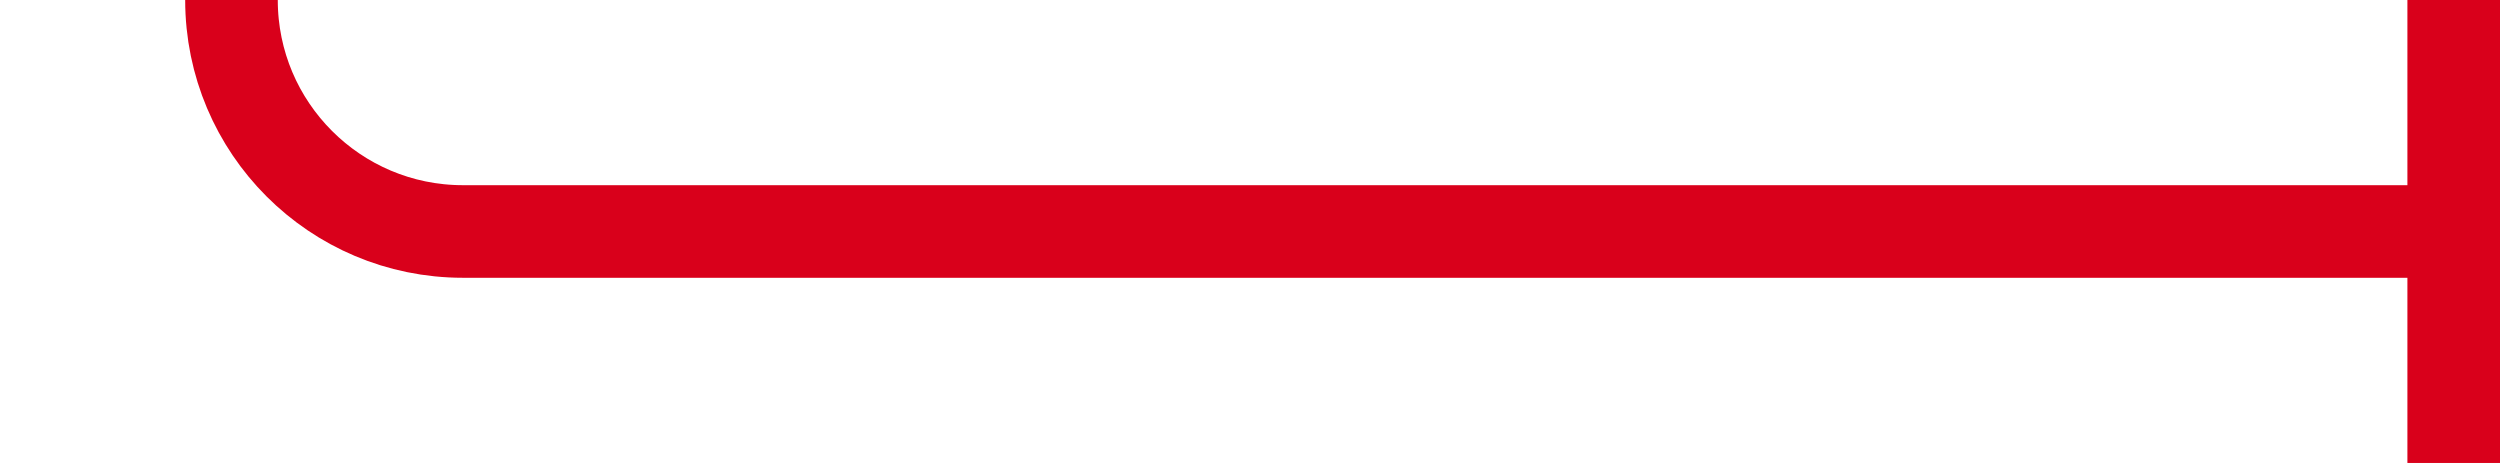
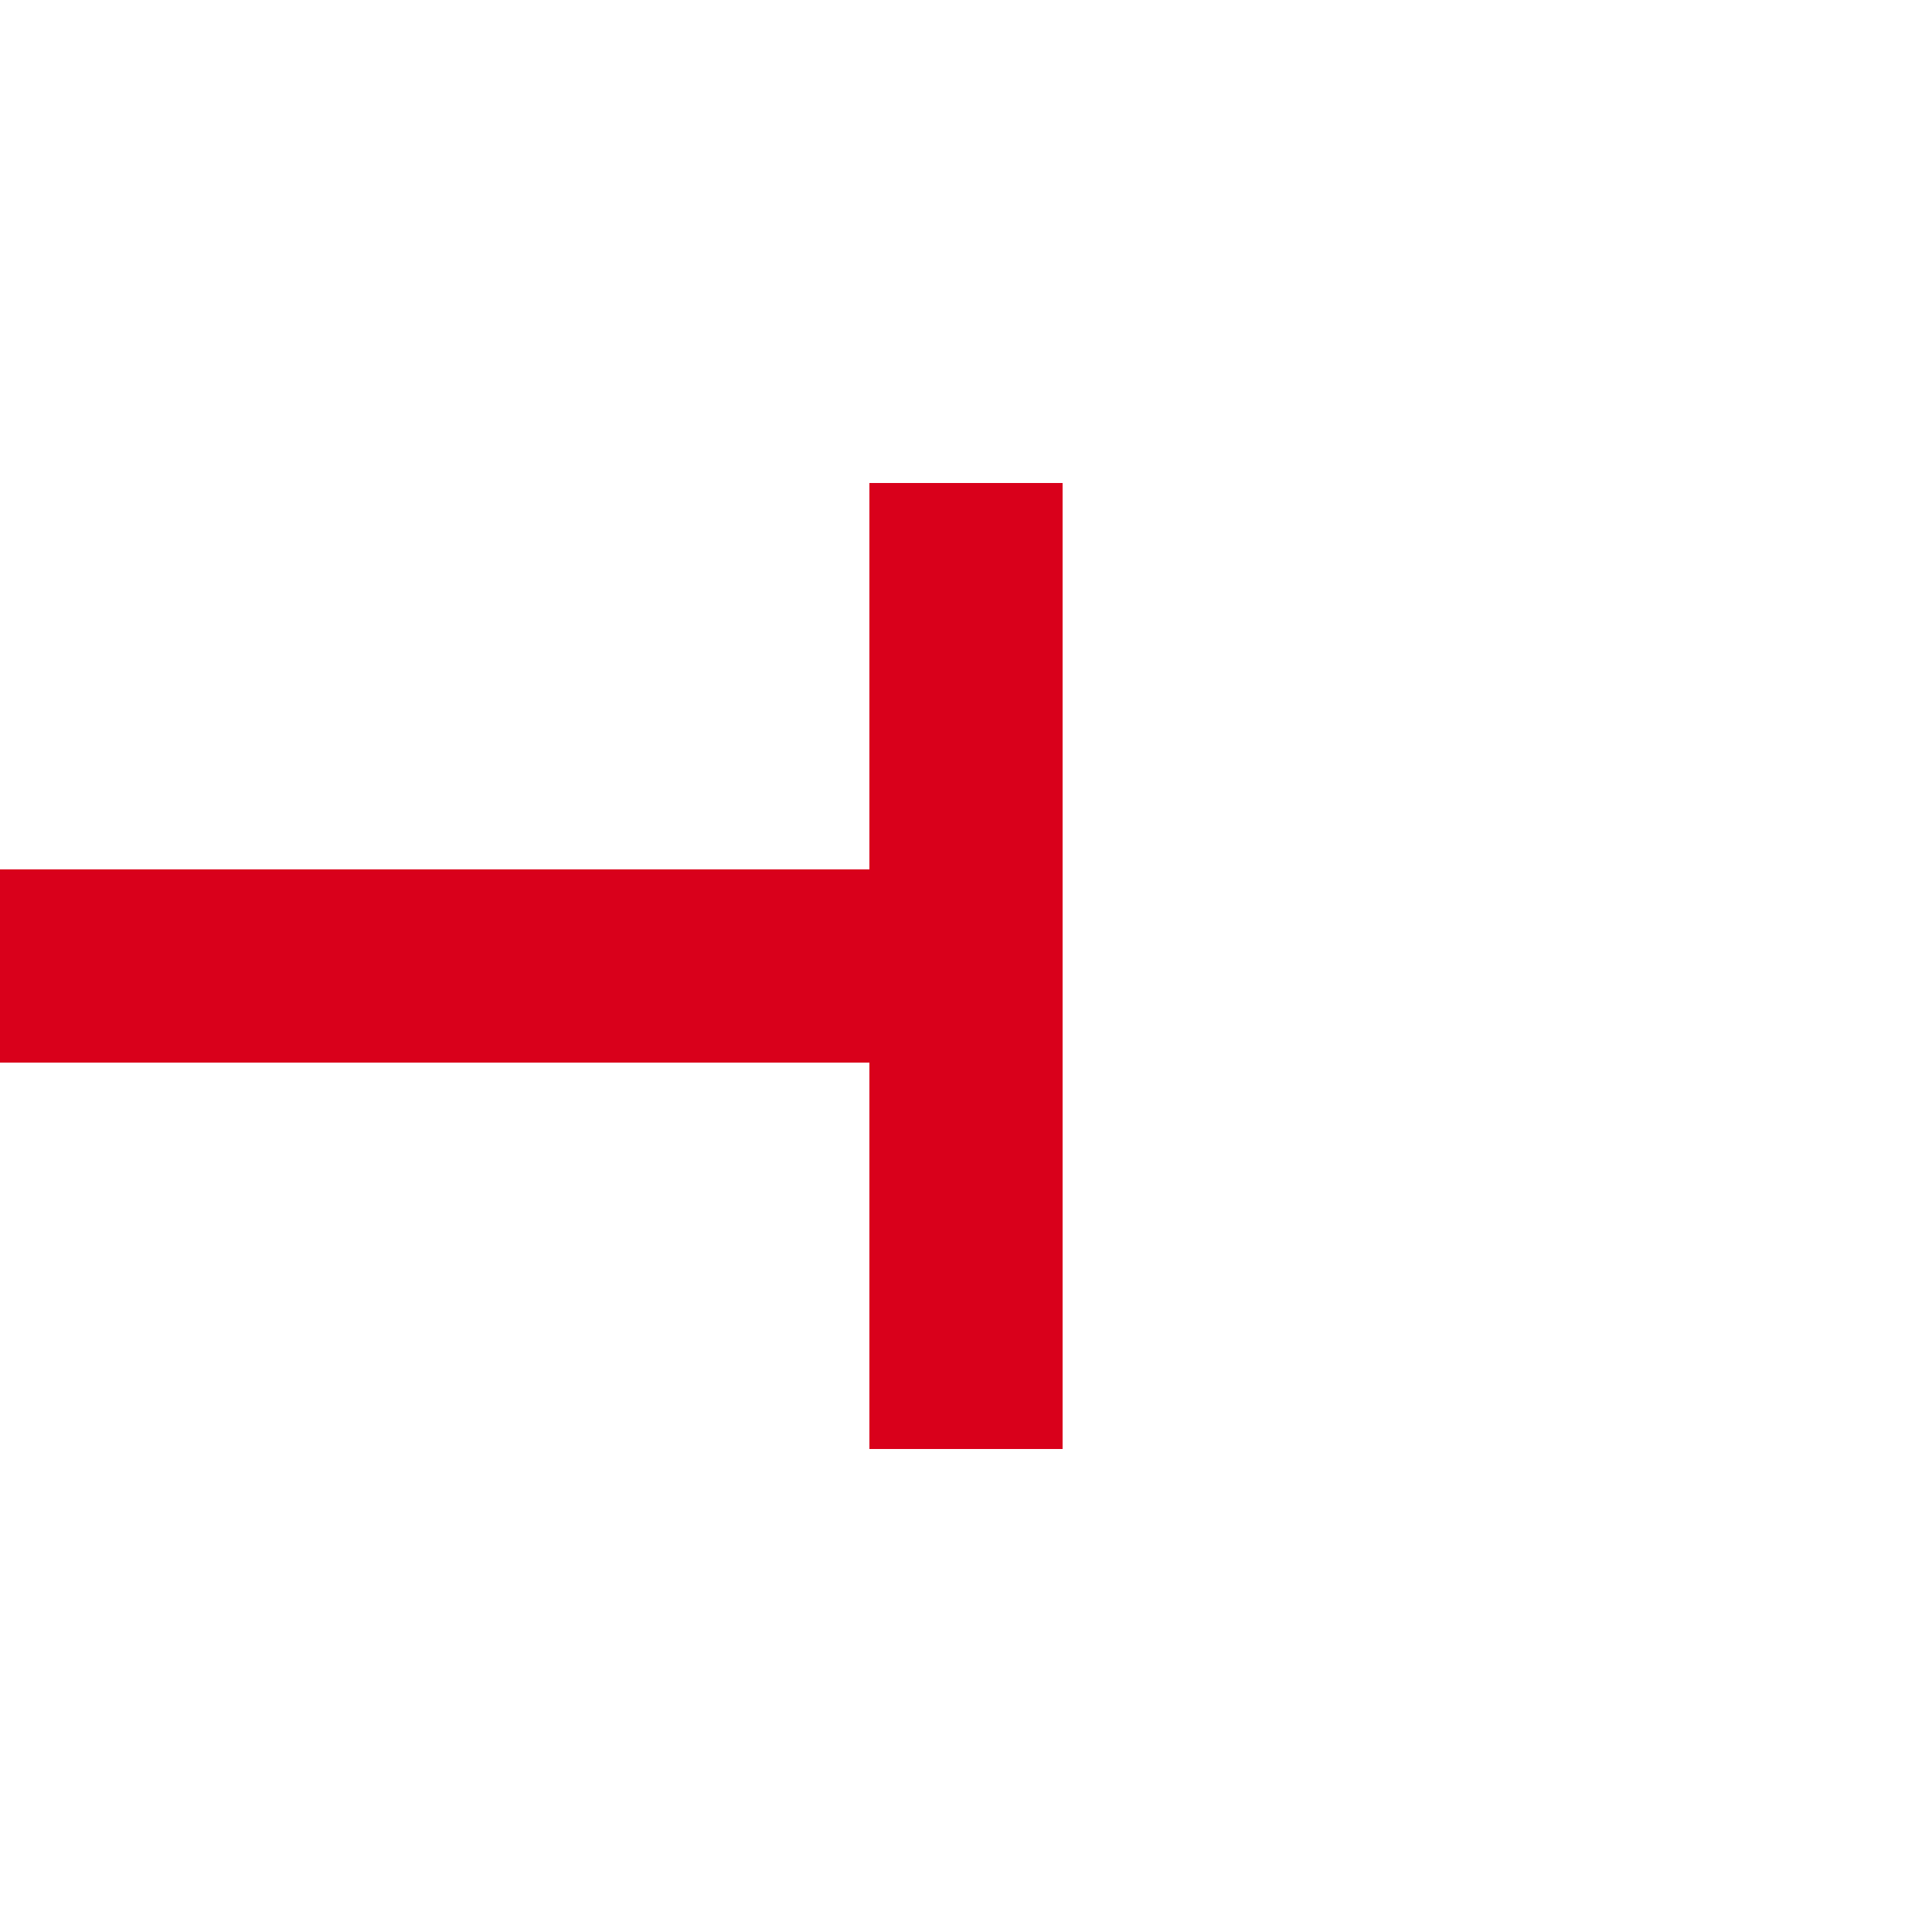
- <svg xmlns="http://www.w3.org/2000/svg" version="1.1" width="54px" height="10px" preserveAspectRatio="xMinYMid meet" viewBox="1387 6811  54 8">
-   <path d="M 1344 6616  L 1387 6616  A 5 5 0 0 1 1392 6621 L 1392 6810  A 5 5 0 0 0 1397 6815 L 1441 6815  " stroke-width="2" stroke="#d9001b" fill="none" />
-   <path d="M 1439 6810  L 1439 6820  L 1441 6820  L 1441 6810  L 1439 6810  Z " fill-rule="nonzero" fill="#d9001b" stroke="none" />
+ <svg xmlns="http://www.w3.org/2000/svg" version="1.1" width="20px" height="20px" preserveAspectRatio="xMinYMid meet" viewBox="1400 1478  20 18">
+   <path d="M 1239 1455  L 1239 1482  A 5 5 0 0 0 1244 1487 L 1411 1487  " stroke-width="2" stroke="#d9001b" fill="none" />
+   <path d="M 1409 1482  L 1409 1492  L 1411 1492  L 1411 1482  L 1409 1482  Z " fill-rule="nonzero" fill="#d9001b" stroke="none" />
</svg>
